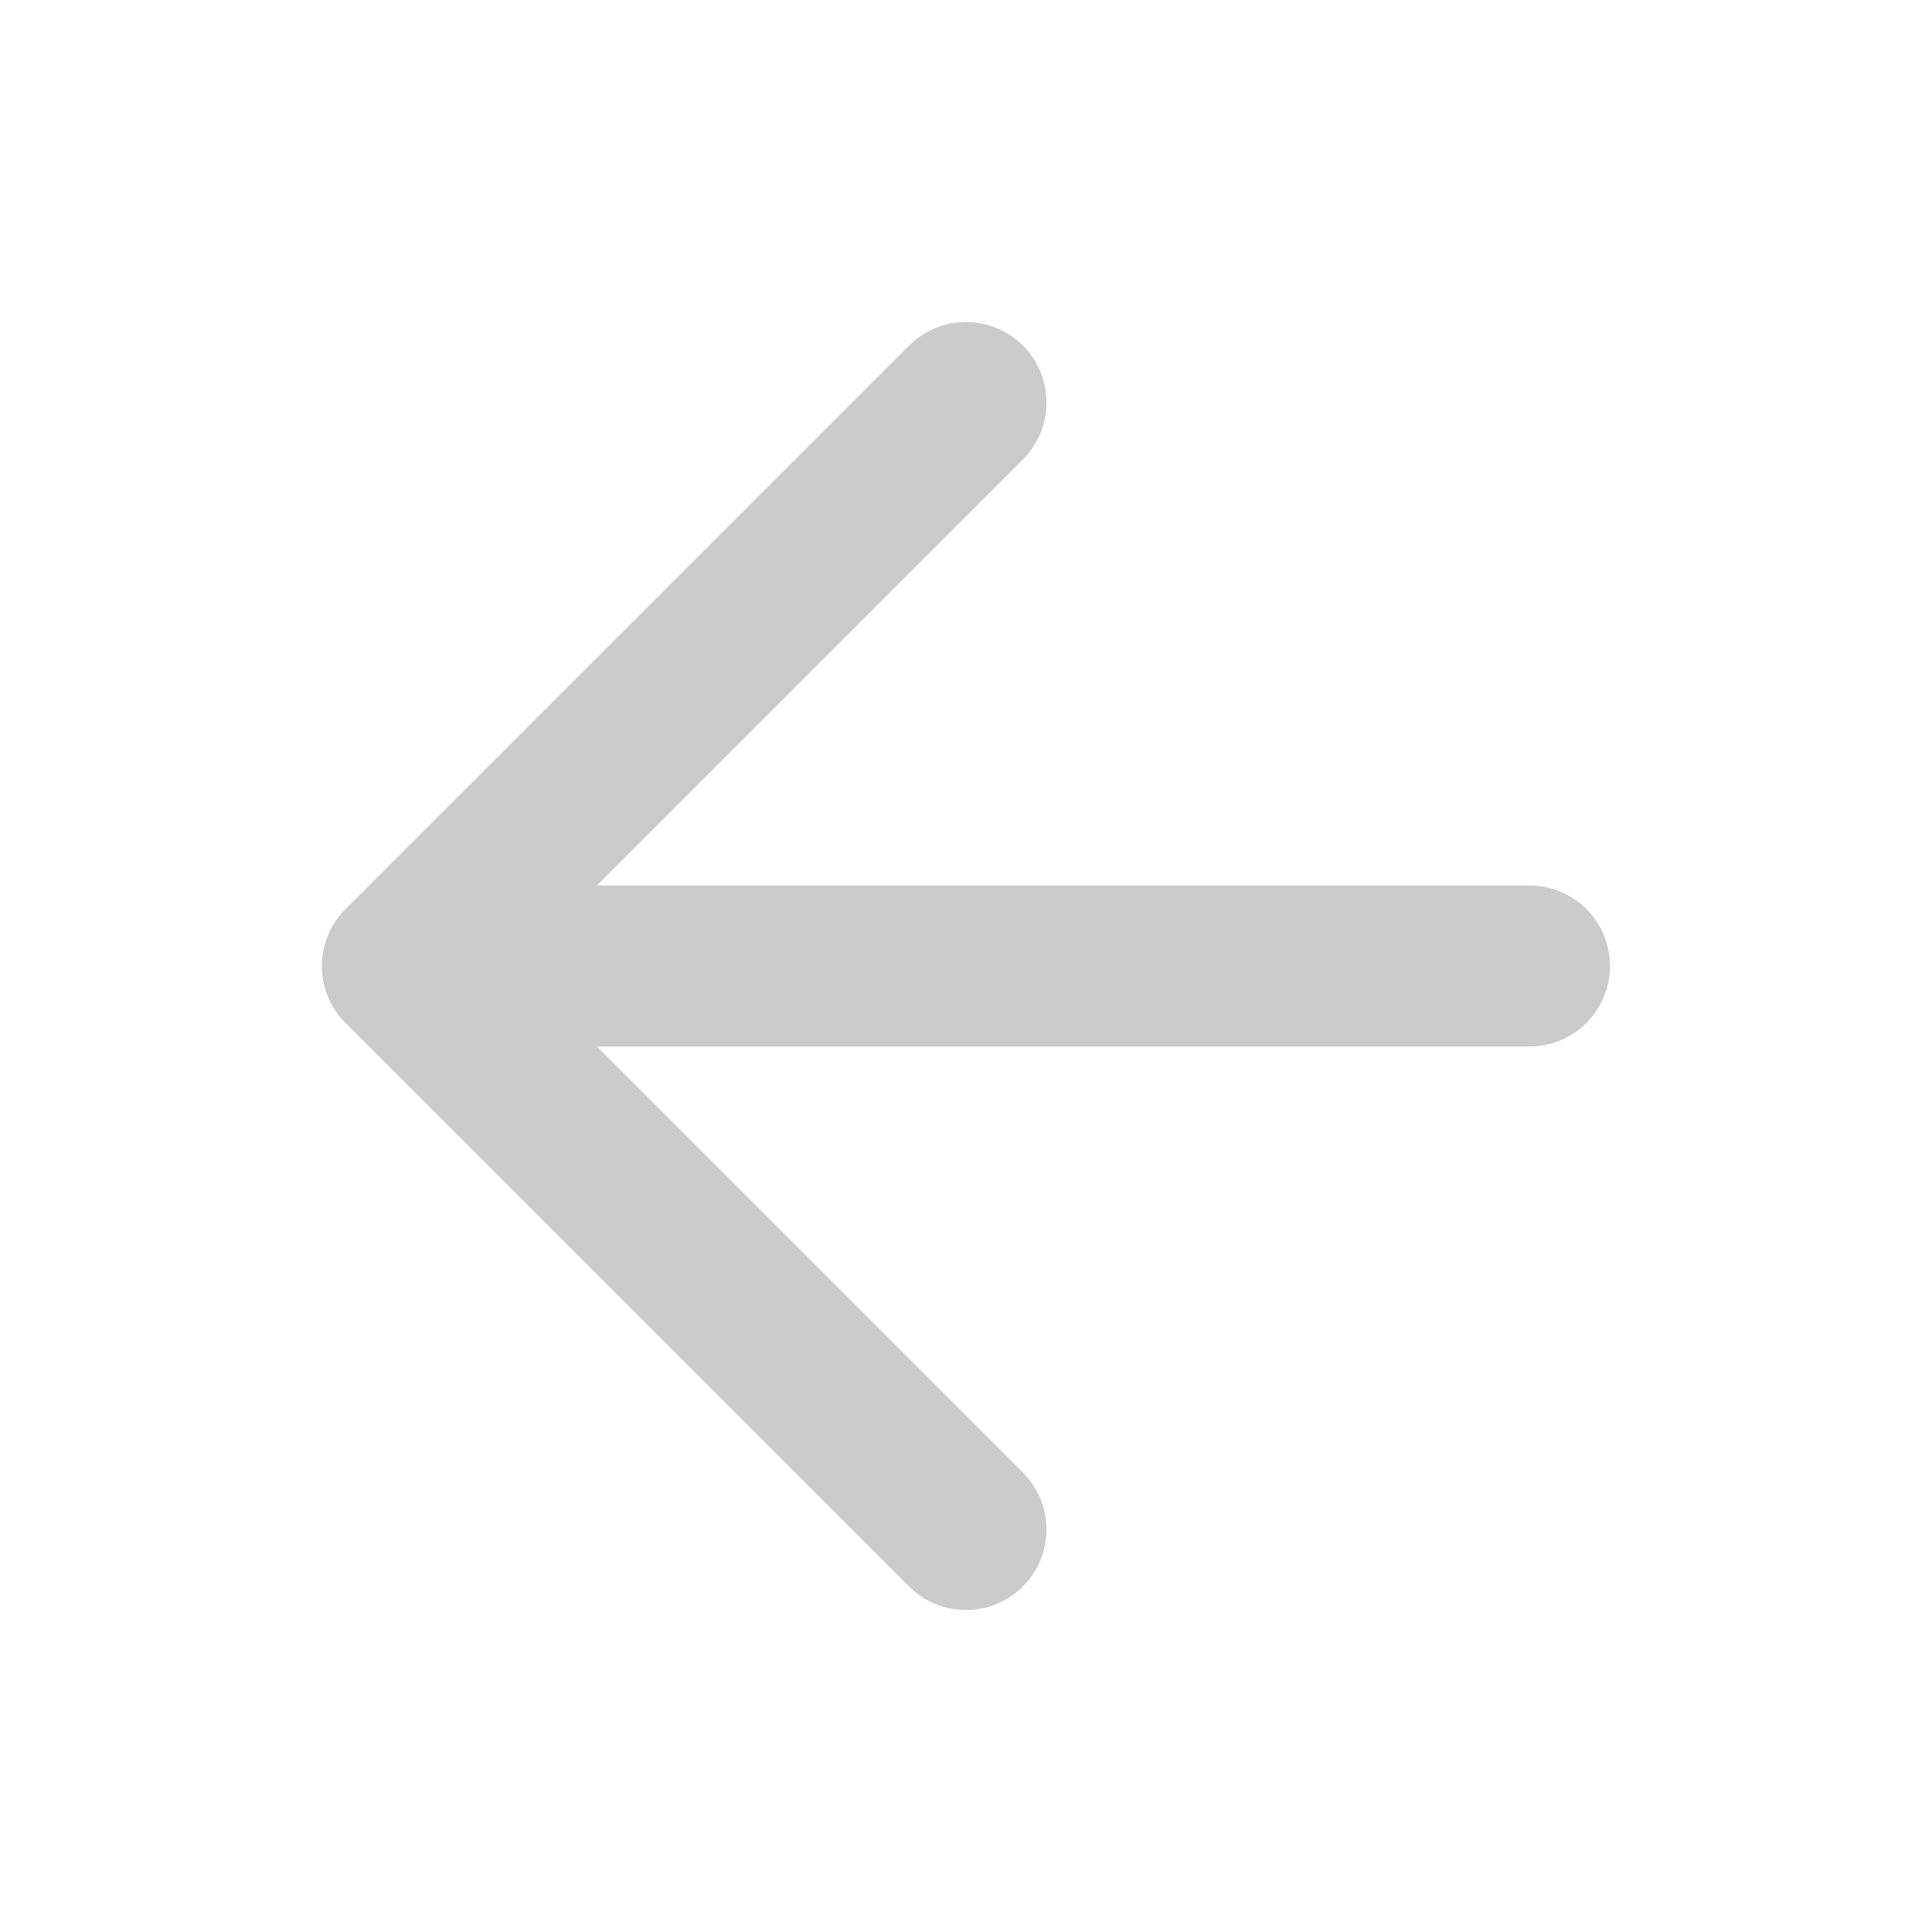
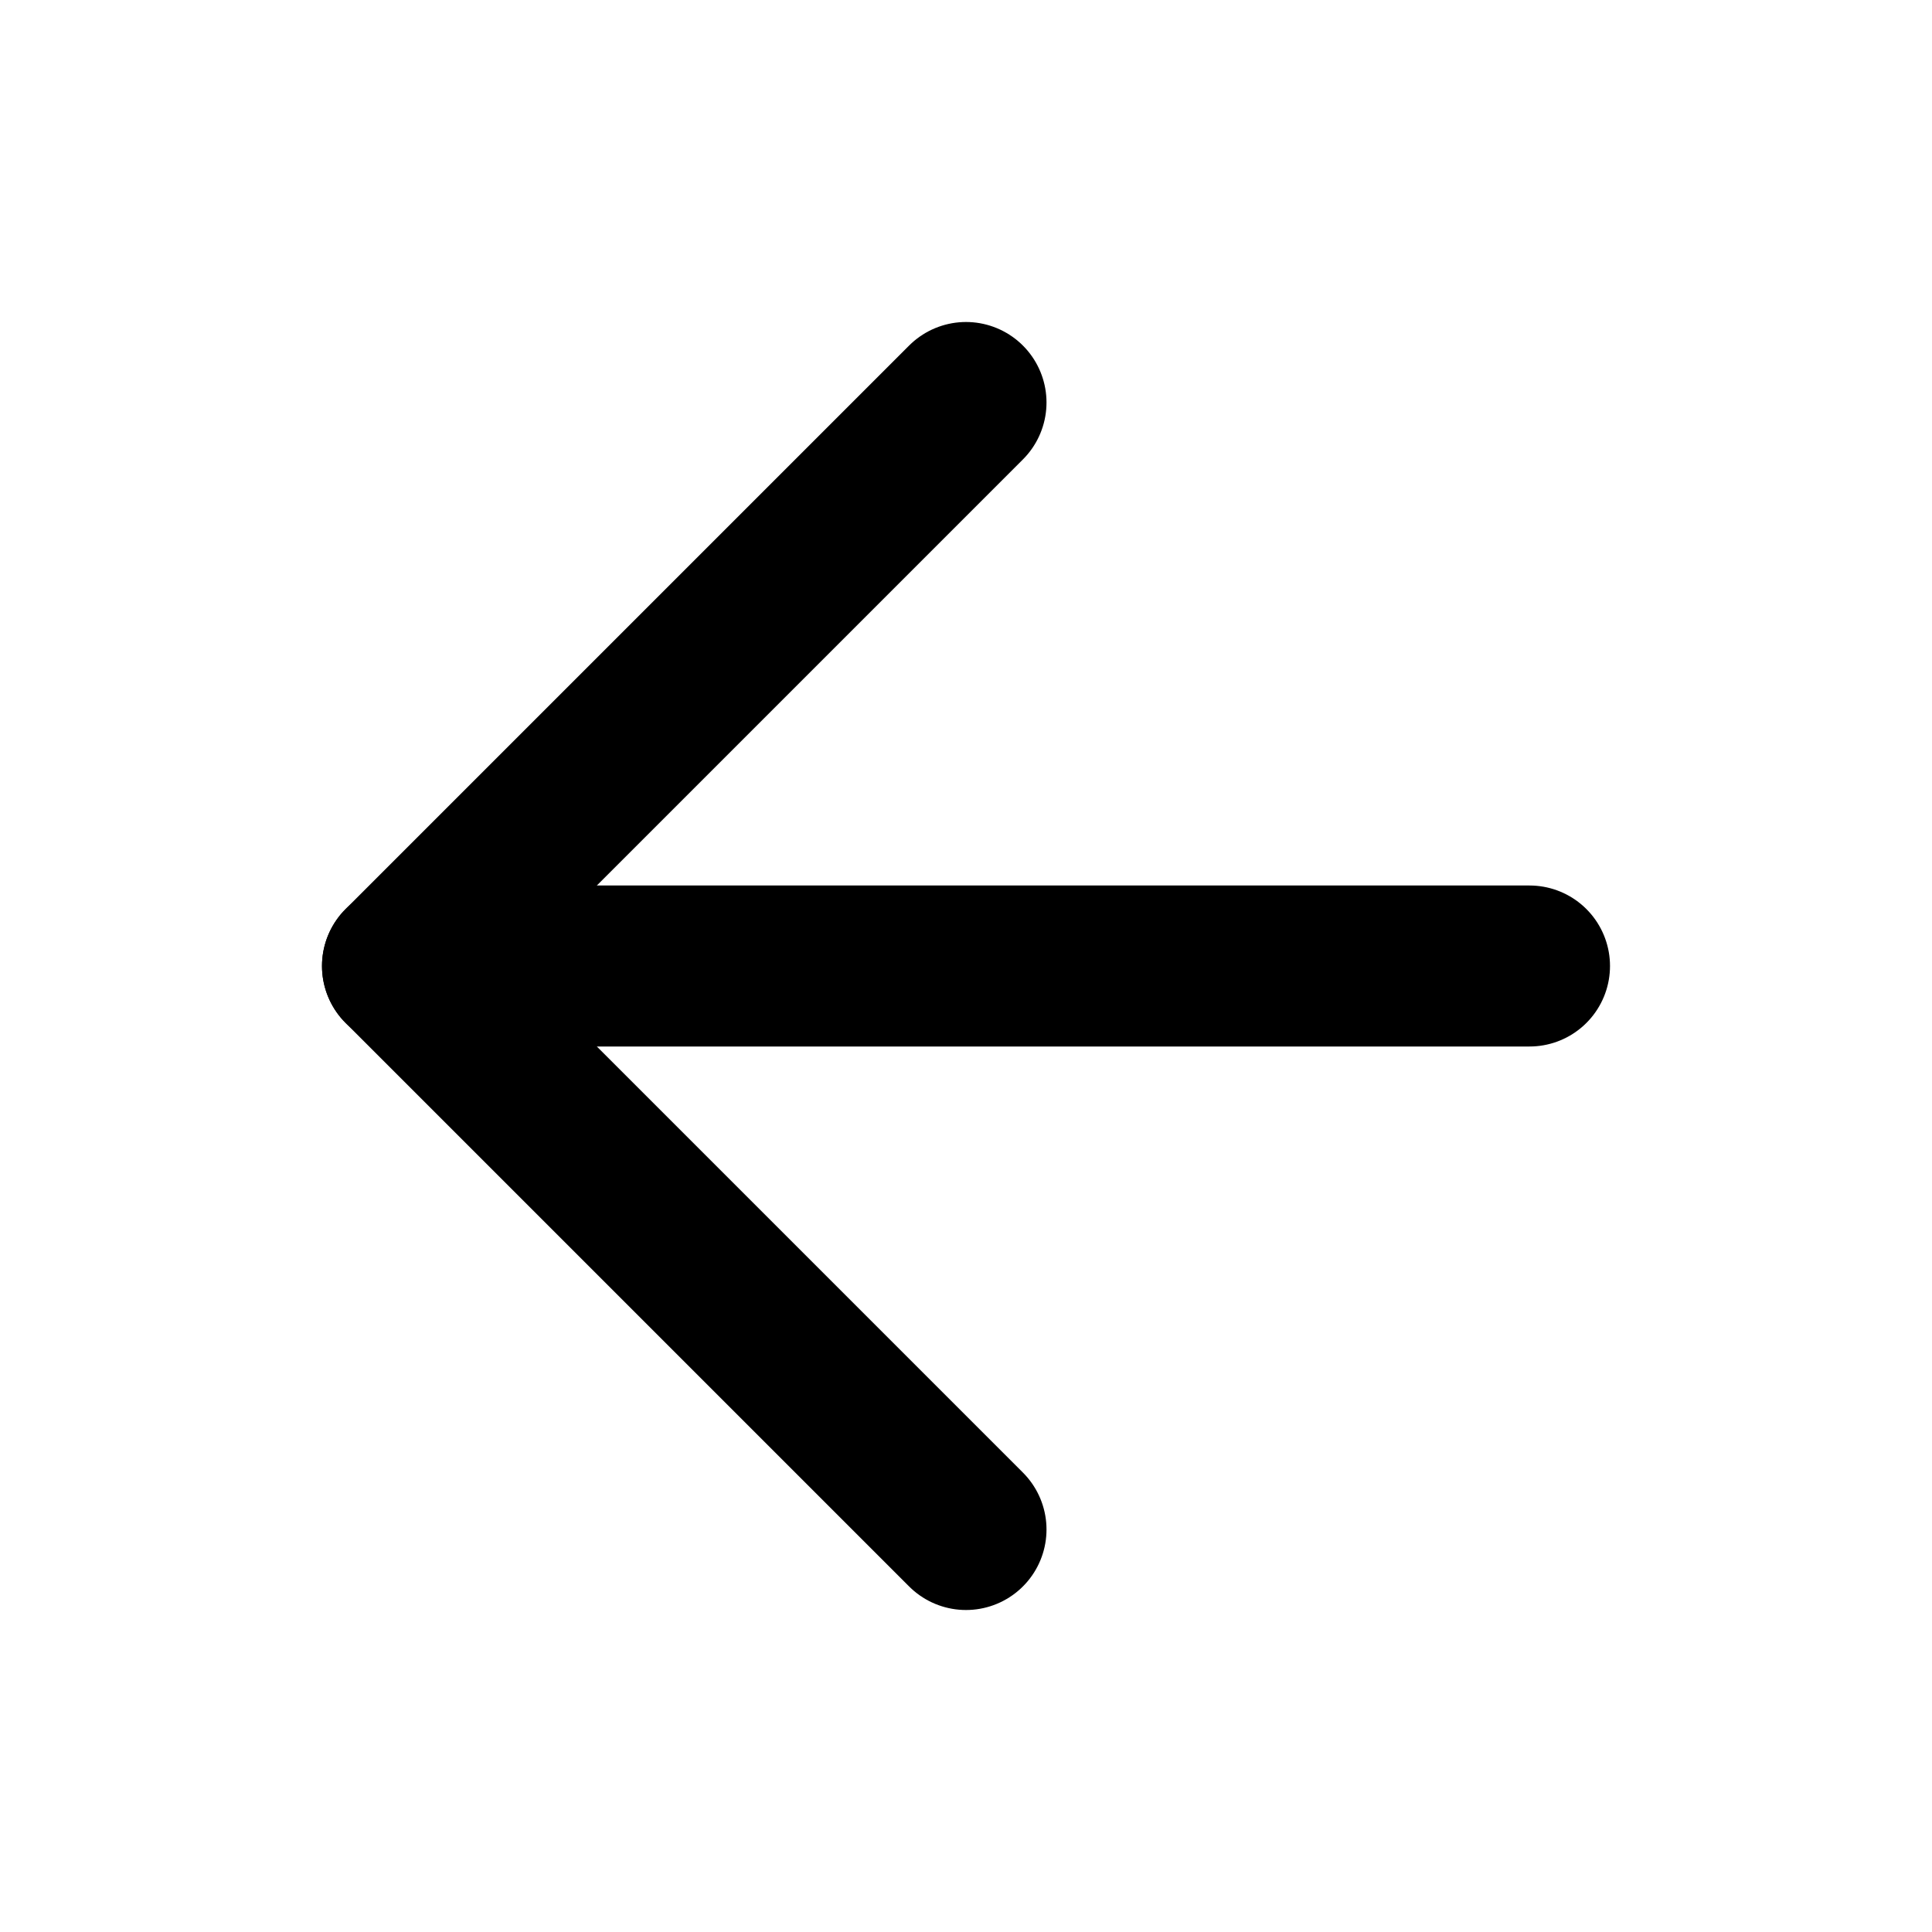
<svg xmlns="http://www.w3.org/2000/svg" width="24" height="24" viewBox="0 0 24 24" fill="none">
-   <path d="M19 12H5" stroke="#CBCBCB" stroke-width="2" stroke-linecap="round" stroke-linejoin="round" />
-   <path d="M12 19L5 12L12 5" stroke="#CBCBCB" stroke-width="2" stroke-linecap="round" stroke-linejoin="round" />
+   <path d="M19 12H5" stroke="#000000" stroke-width="2" stroke-linecap="round" stroke-linejoin="round" />
+   <path d="M12 19L5 12L12 5" stroke="#000000" stroke-width="2" stroke-linecap="round" stroke-linejoin="round" />
</svg>
